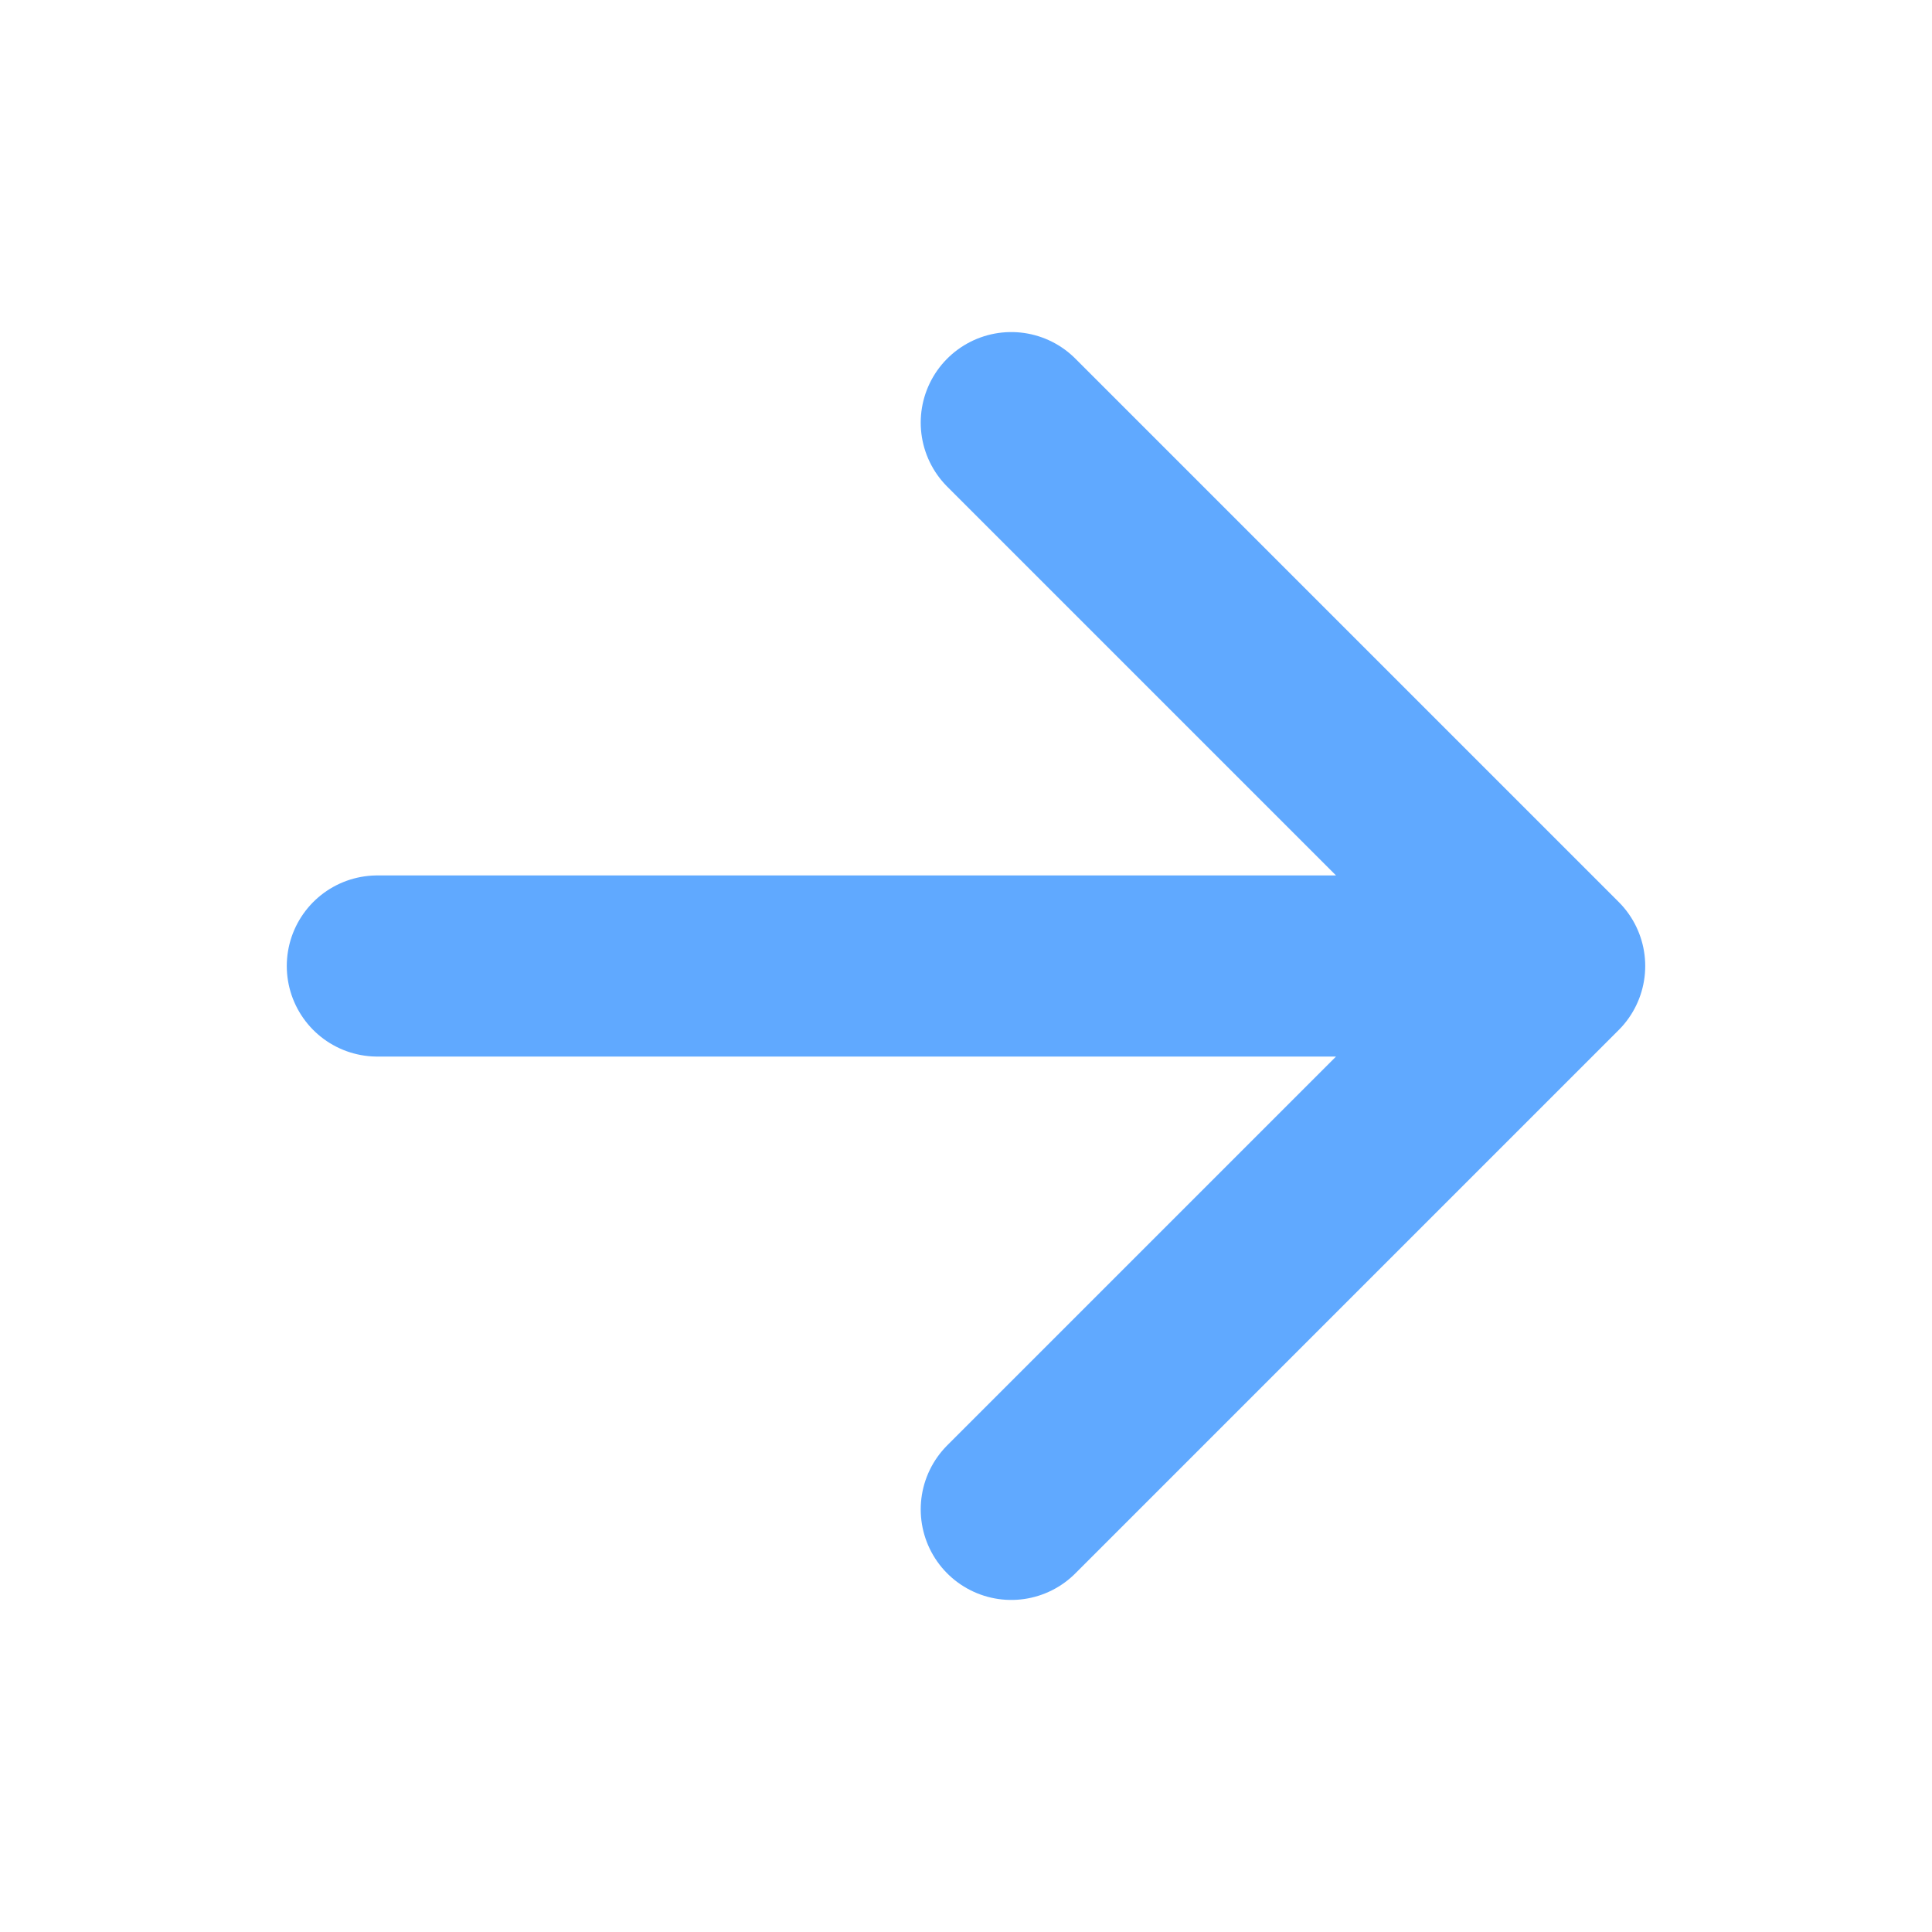
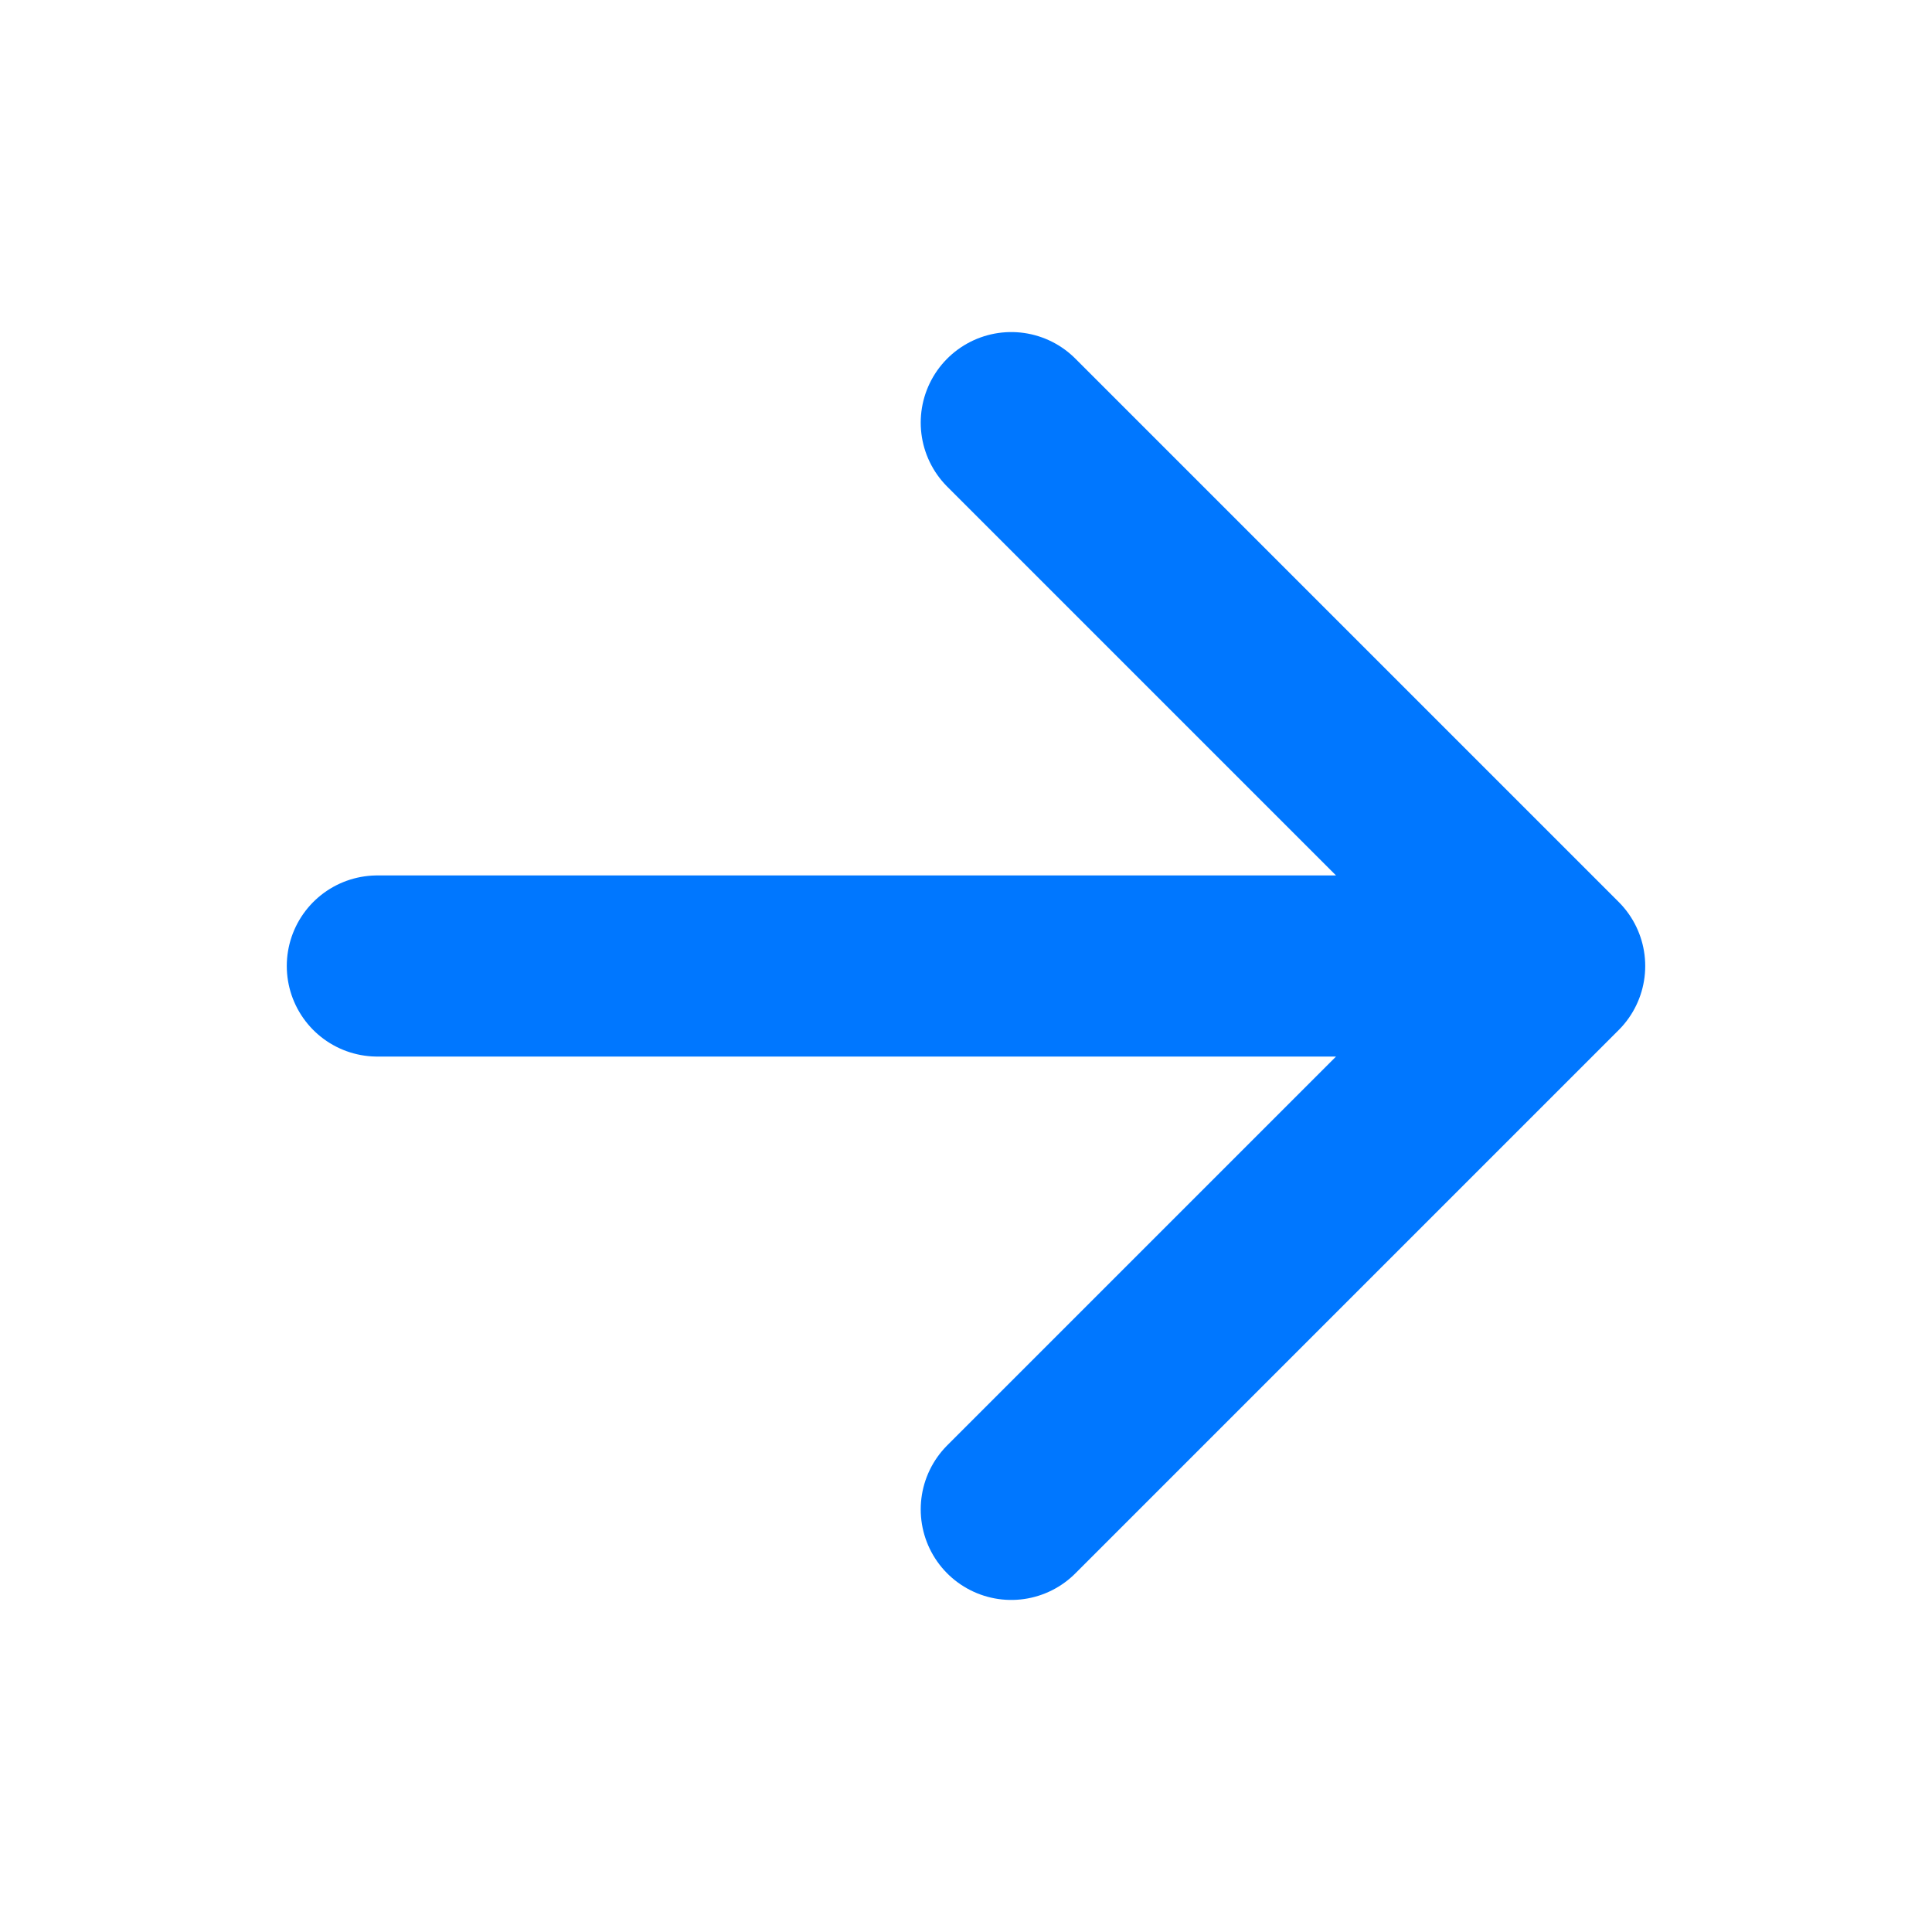
<svg xmlns="http://www.w3.org/2000/svg" class="ionicon" viewBox="0 0 512 512">
-   <path fill="none" stroke="#60A9FF" stroke-linecap="round" stroke-linejoin="round" stroke-width="48" d="M268 112l144 144-144 144M392 256H100" />
+   <path fill="none" stroke="#07f" stroke-linecap="round" stroke-linejoin="round" stroke-width="48" d="M268 112l144 144-144 144M392 256H100" />
</svg>
